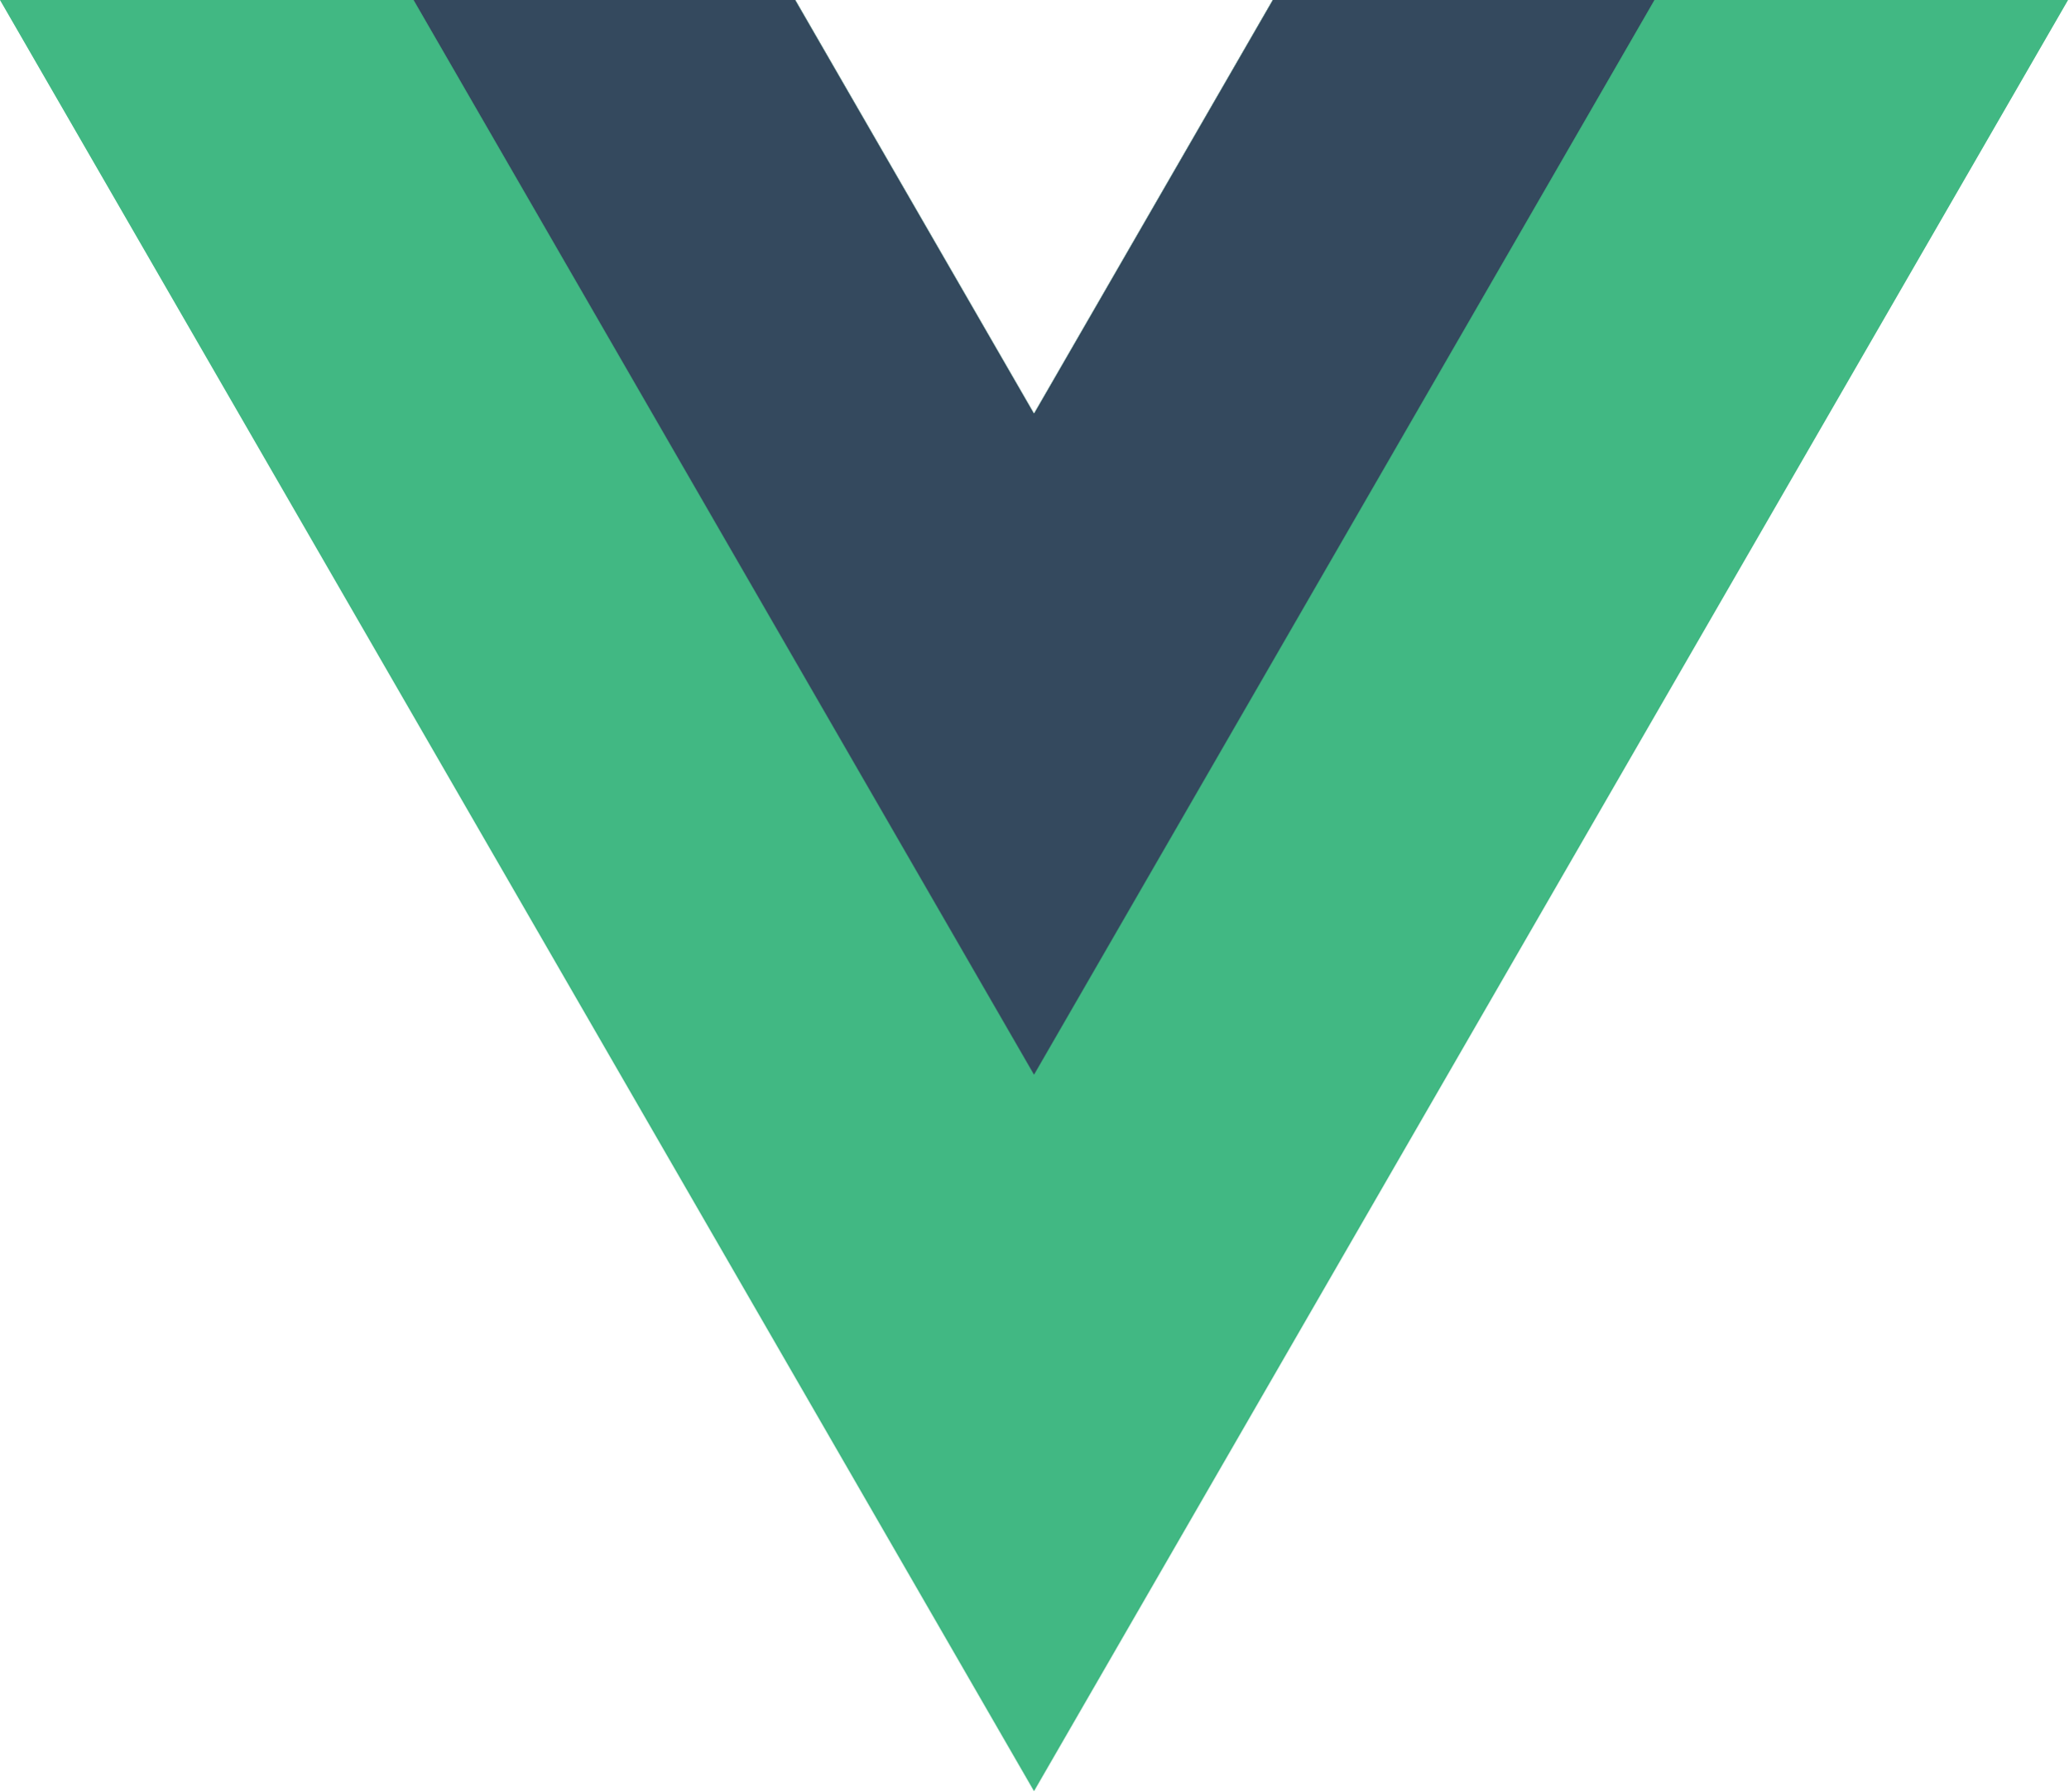
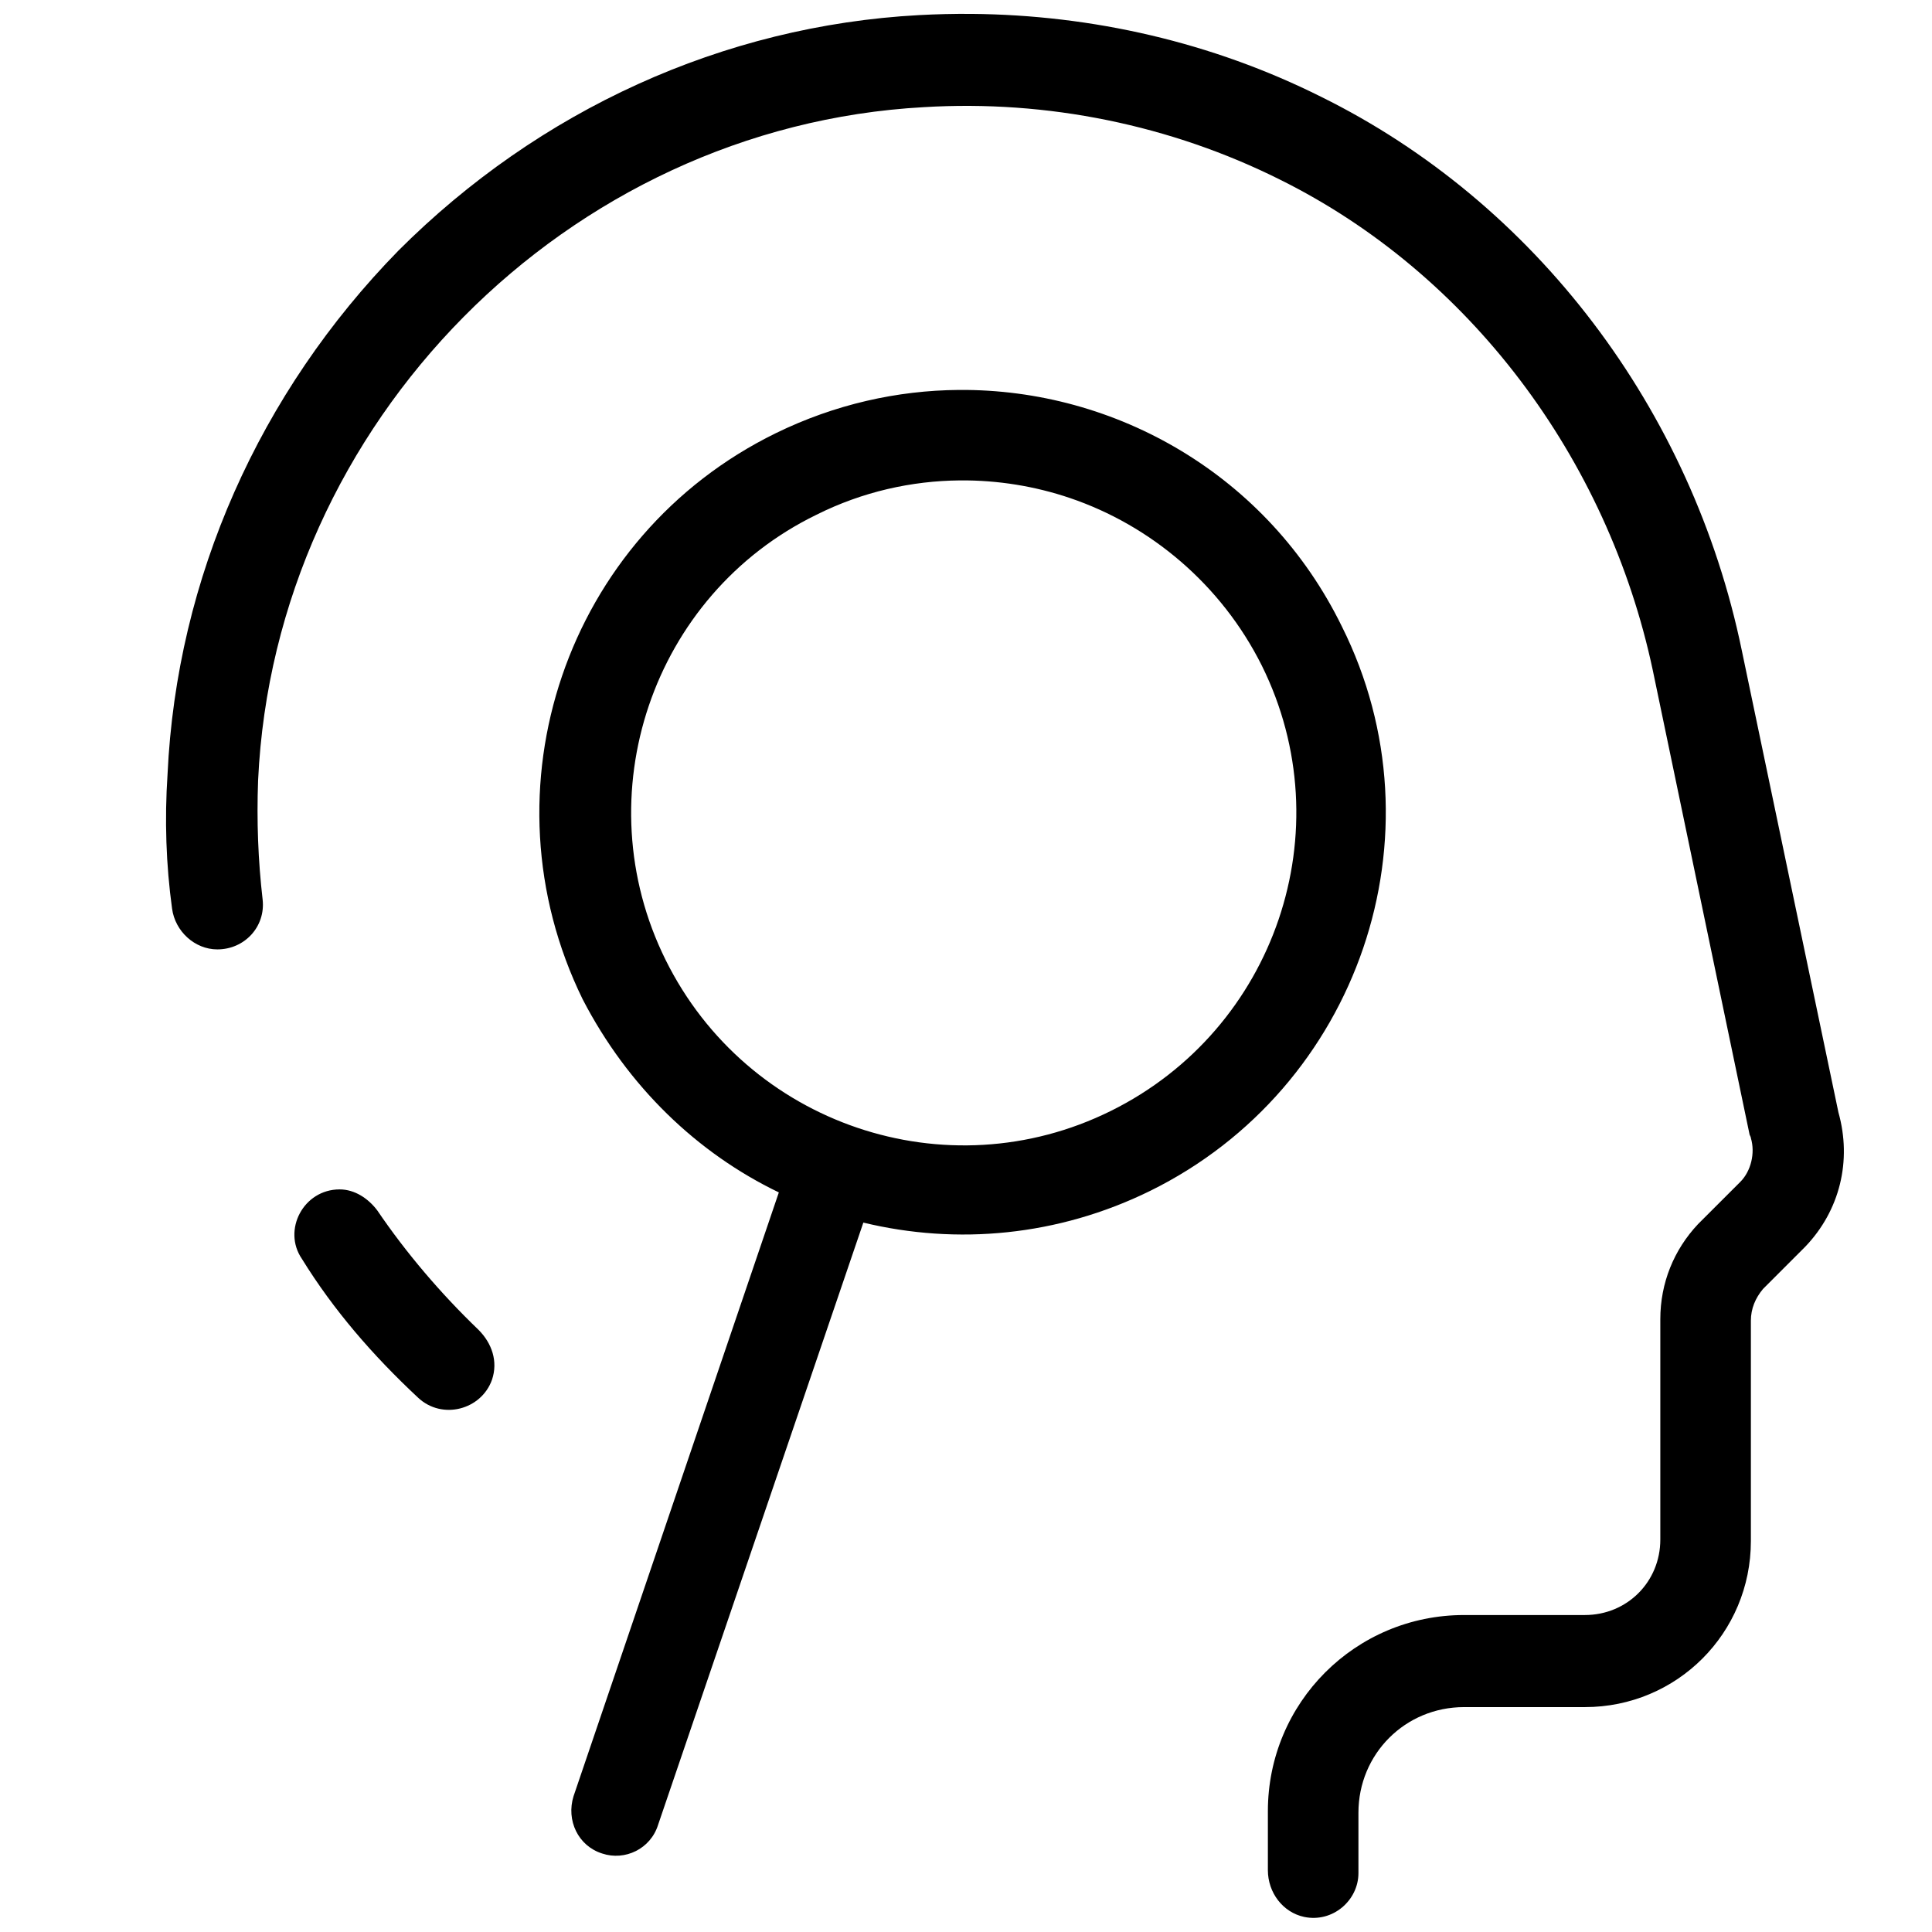
- <svg xmlns="http://www.w3.org/2000/svg" viewBox="0 0 261.76 226.69">
-   <path d="M161.096.001l-30.225 52.351L100.647.001H-.005l130.877 226.688L261.749.001z" fill="#41b883" />
-   <path d="M161.096.001l-30.225 52.351L100.647.001H52.346l78.526 136.01L209.398.001z" fill="#34495e" />
+ <svg xmlns="http://www.w3.org/2000/svg" viewBox="0 0 128 128" width="128px" height="128px">
+   <path d="M 64.348 0.92 C 63.2 0.911 62.05 0.938 60.9 1 C 47.9 1.7 35.7 7.3 26.4 16.6 C 17.2 26 11.7 38.301 11.1 51.301 C 10.9 54.301 11 57.299 11.4 60.199 C 11.6 61.699 12.9 62.9 14.4 62.9 C 16.2 62.9 17.6 61.4 17.4 59.6 C 17.1 57 17 54.399 17.1 51.699 C 18.2 27.999 37.599 8.4 61.199 7.1 C 69.399 6.6 77.601 8.3 84.801 11.9 C 97.301 18.1 106.5 30.3 109.5 44.4 L 115.9 75.1 C 115.9 75.2 116 75.3 116 75.4 C 116.3 76.4 116.001 77.601 115.301 78.301 L 112.5 81.1 C 110.9 82.8 110 85 110 87.4 L 110 102 C 110 104.8 107.8 107 105 107 L 97 107 C 89.8 107 84 112.8 84 120 L 84 123.9 C 84 125.4 85 126.7 86.4 127 C 88.3 127.4 90 125.9 90 124.1 L 90 120.1 C 90 116.2 93.1 113.1 97 113.1 L 105 113.1 C 111.1 113.1 116 108.2 116 102.1 L 116 87.5 C 116 86.7 116.301 86 116.801 85.4 L 119.6 82.6 C 121.9 80.2 122.701 76.899 121.801 73.699 L 115.4 43.1 C 112.1 27.1 101.7 13.4 87.5 6.4 C 80.325 2.813 72.384 0.986 64.348 0.92 z M 63.529 25.834 C 59.448 25.865 55.31 26.787 51.4 28.699 C 37.5 35.499 31.8 52.299 38.6 66.199 C 41.6 71.999 46.2 76.4 51.6 79 L 38 119 C 37.5 120.6 38.3 122.301 39.9 122.801 C 41.4 123.301 43.1 122.5 43.6 120.9 L 57.199 81 C 63.399 82.5 70.099 81.9 76.199 78.9 C 89.999 72.1 95.8 55.3 88.9 41.5 C 84.013 31.509 73.959 25.756 63.529 25.834 z M 63.609 31.828 C 66.109 31.808 68.582 32.212 70.9 33 C 76.2 34.8 80.9 38.7 83.6 44.1 C 89 55 84.5 68.2 73.6 73.6 C 62.7 79 49.5 74.5 44.1 63.6 C 38.7 52.7 43.2 39.4 54.1 34.1 C 57.137 32.581 60.396 31.854 63.609 31.828 z M 22.5 78.801 C 20.1 78.801 18.7 81.5 20 83.4 C 22.1 86.8 24.699 89.8 27.699 92.6 C 29.299 94.1 31.9 93.4 32.6 91.4 C 33 90.2 32.599 89 31.699 88.1 C 29.199 85.7 26.9 82.999 25 80.199 C 24.4 79.399 23.5 78.801 22.5 78.801 z" />
</svg>
